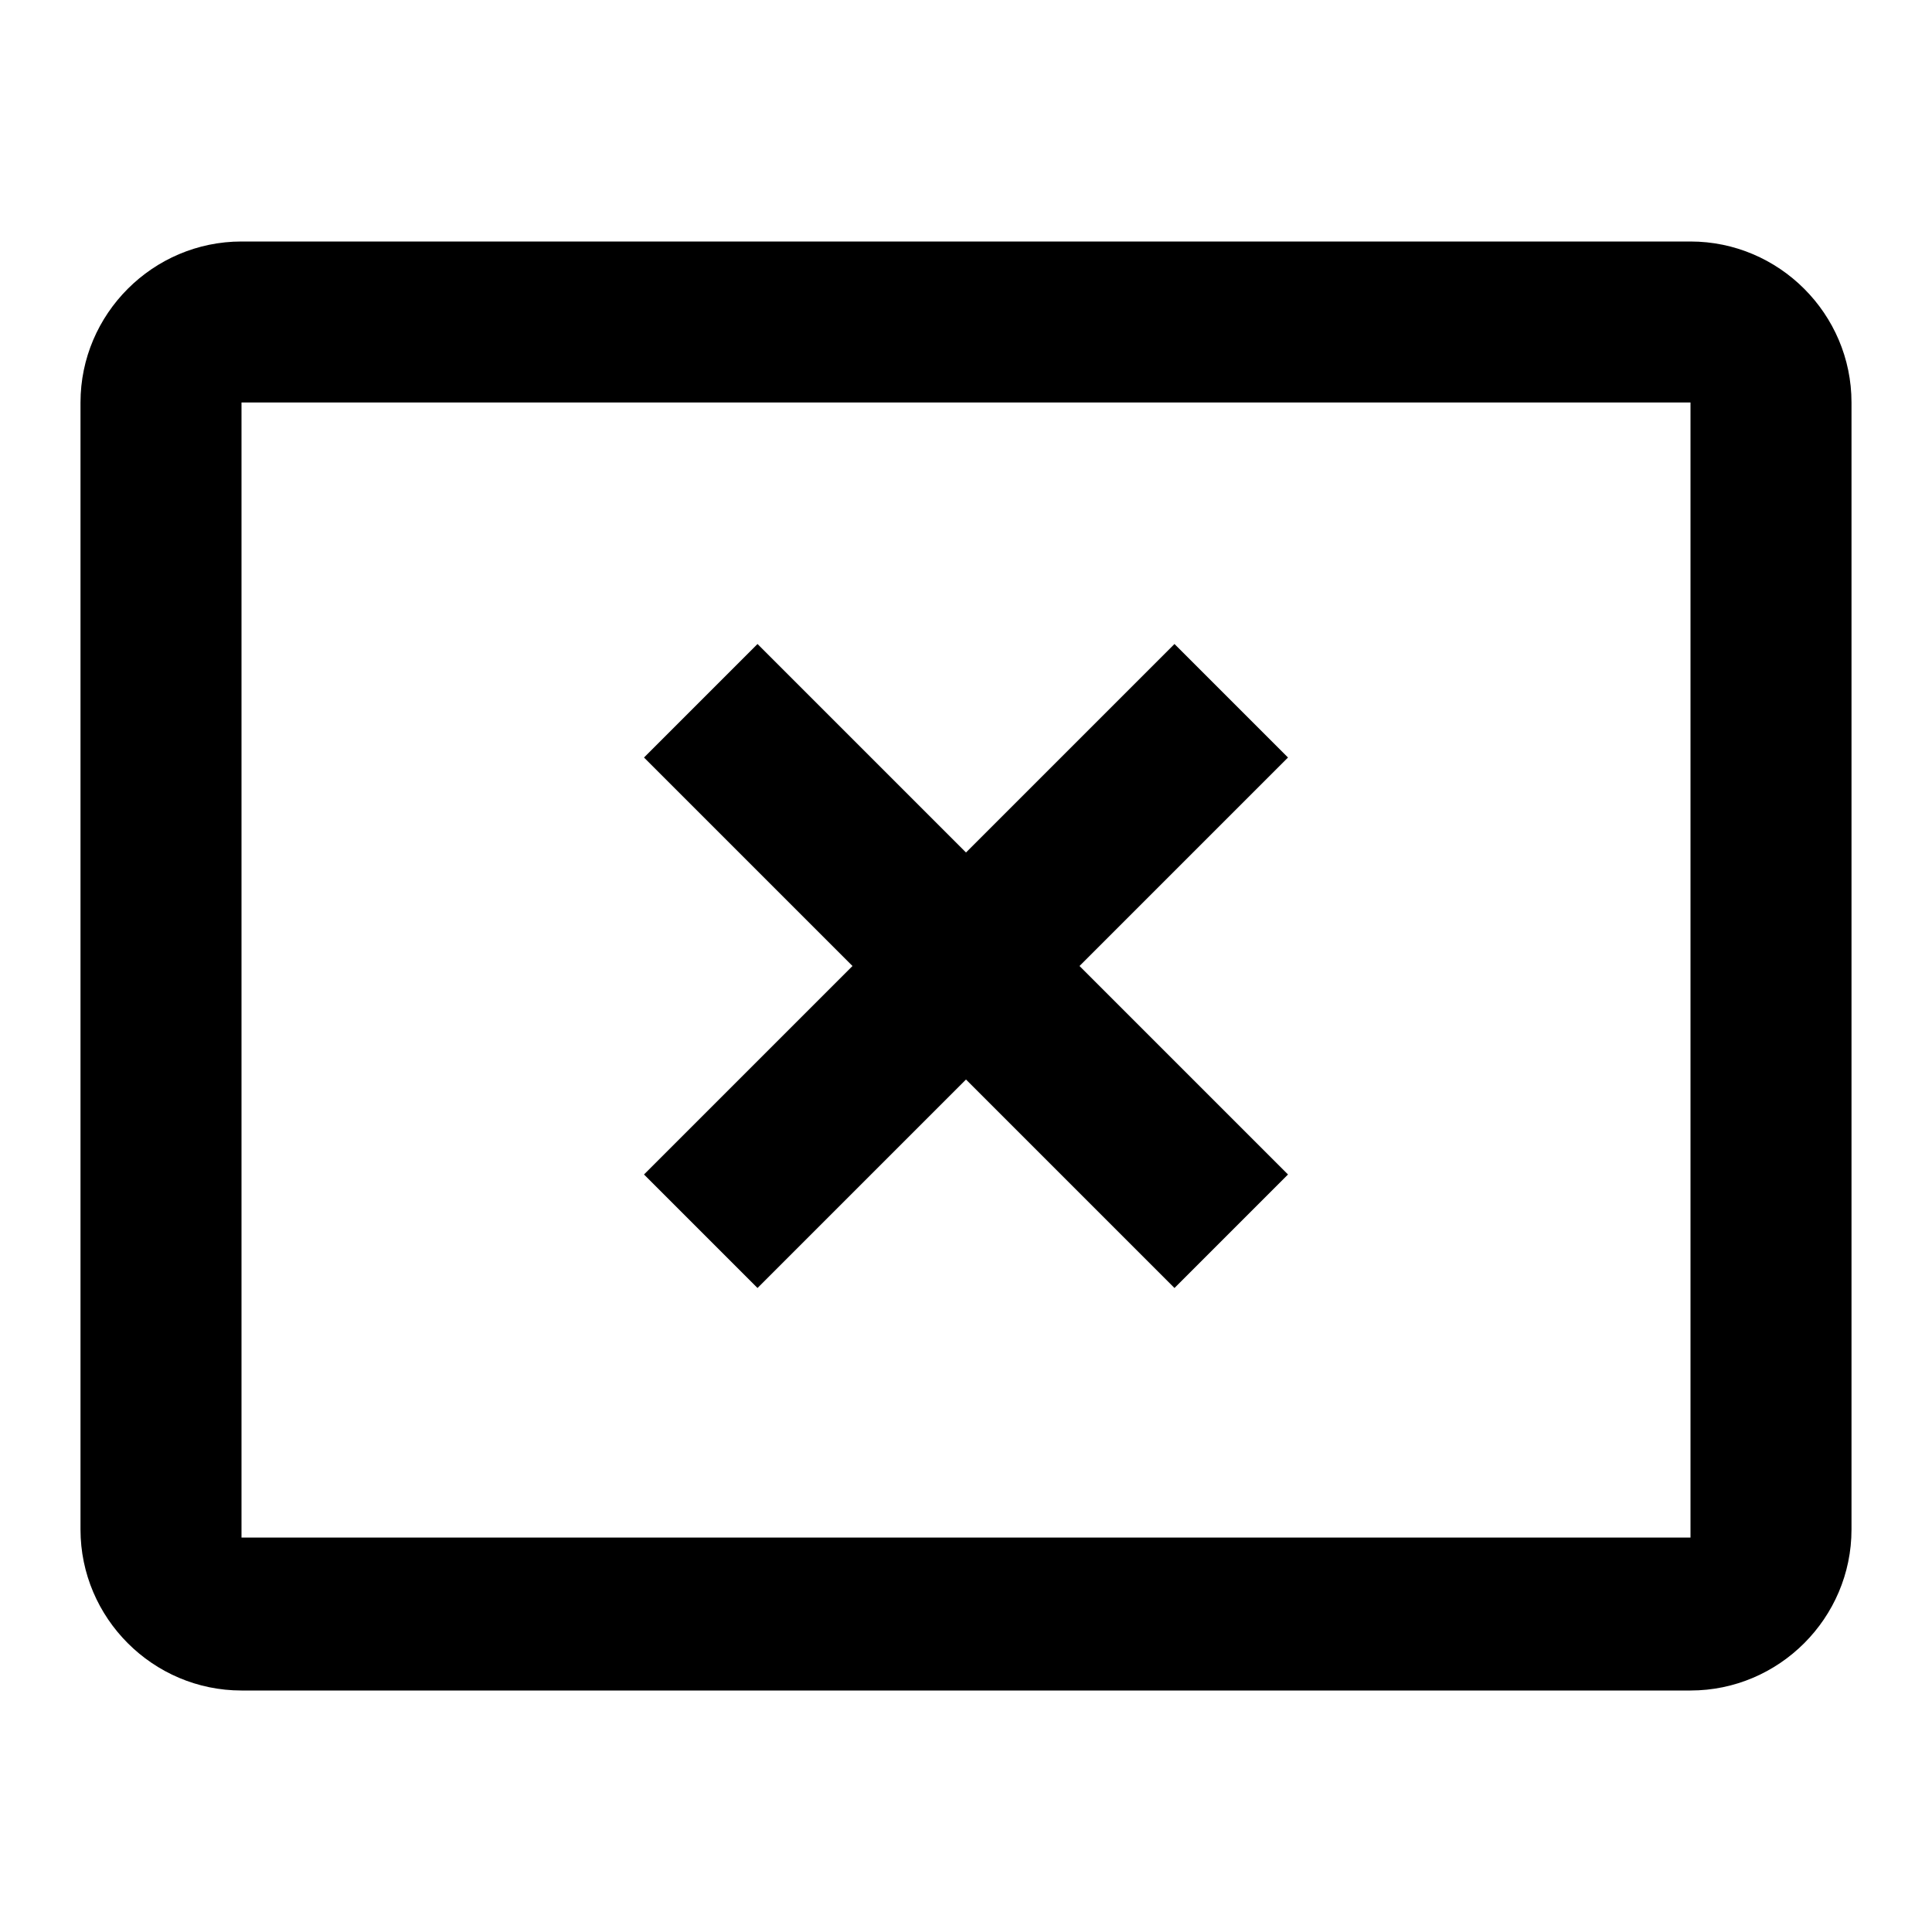
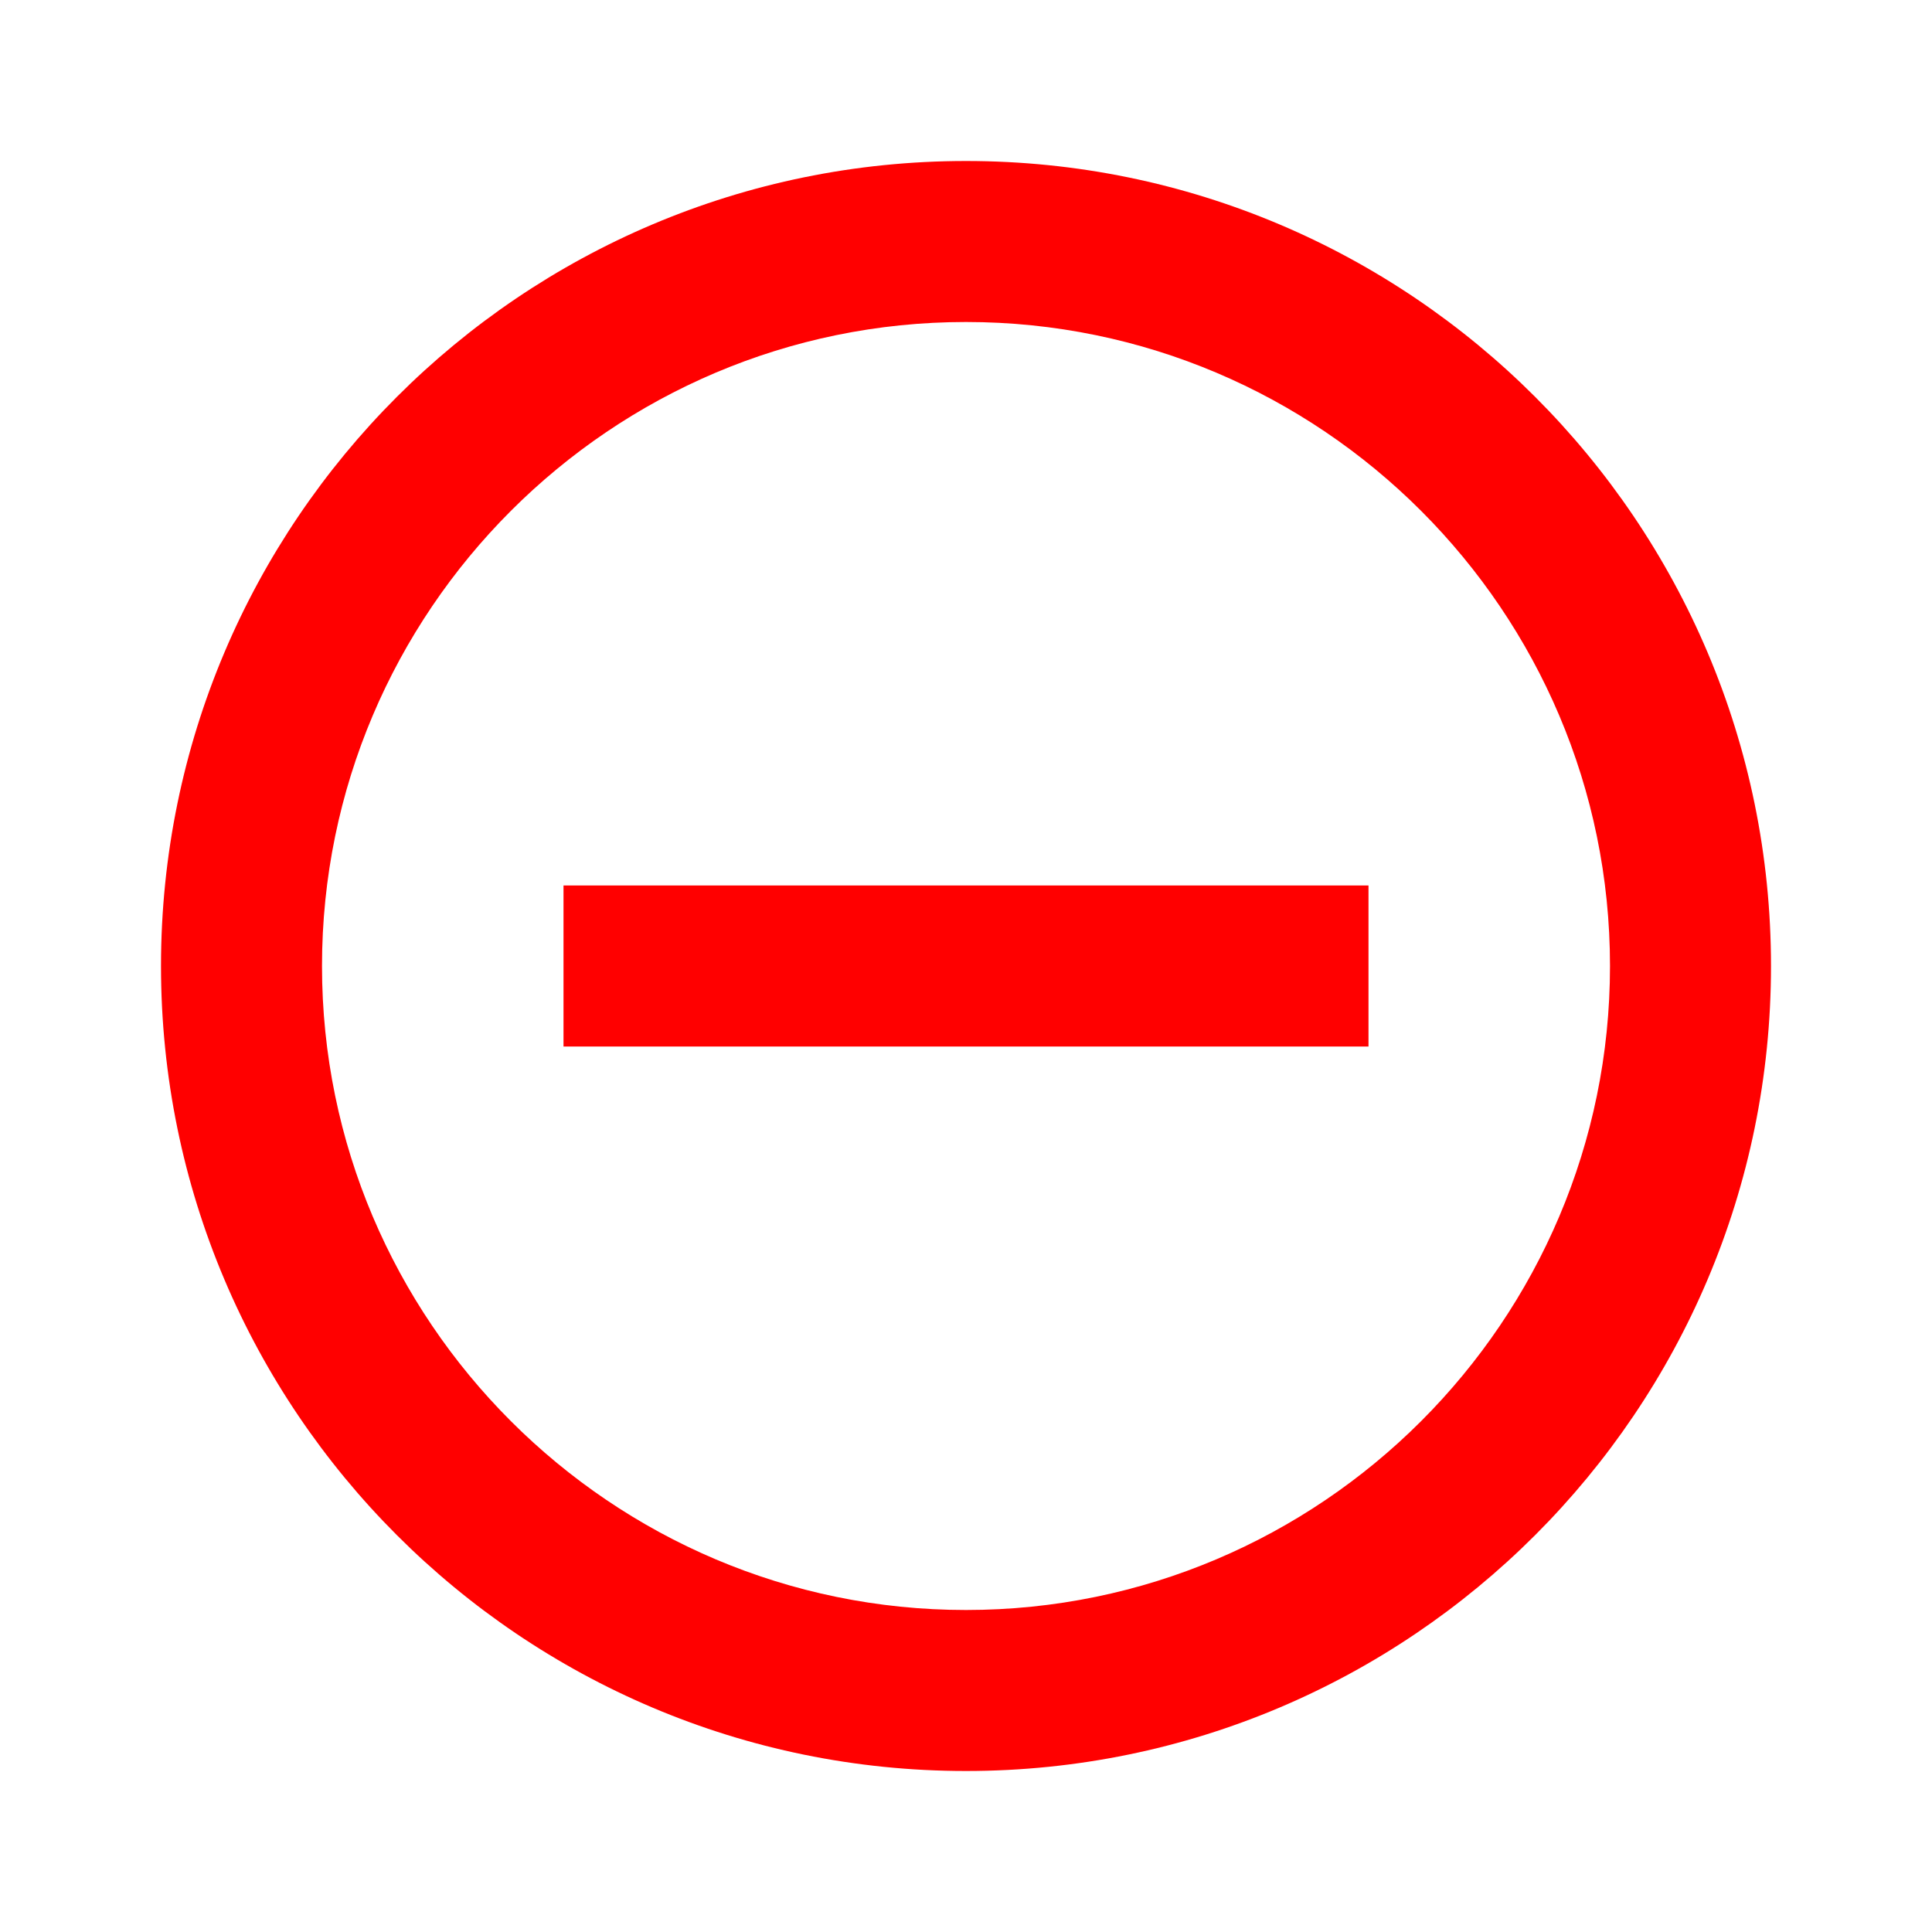
- <svg xmlns="http://www.w3.org/2000/svg" width="24" height="24" viewBox="0 0 24 24">
-   <path d="M21 19.1H3V5h18v14.1zM21 3H3c-1.1 0-2 .9-2 2v14c0 1.1.9 2 2 2h18c1.1 0 2-.9 2-2V5c0-1.1-.9-2-2-2z" />
-   <path fill="none" d="M21 19.1H3V5h18v14.1zM21 3H3c-1.1 0-2 .9-2 2v14c0 1.1.9 2 2 2h18c1.1 0 2-.9 2-2V5c0-1.1-.9-2-2-2z" />
-   <path d="M14.59 8L12 10.59 9.41 8 8 9.41 10.59 12 8 14.59 9.41 16 12 13.41 14.59 16 16 14.59 13.41 12 16 9.41z" />
-   <path fill="none" d="M0 0h24v24H0z" />
+ <svg xmlns="http://www.w3.org/2000/svg" width="40" height="40" fill="red" viewBox="0 0 24 24">
+   <path d="M0 0h24v24H0z" fill="none" />
+   <path d="M7 11v2h10v-2H7zm5-9C6.48 2 2 6.48 2 12s4.48 10 10 10 10-4.48 10-10S17.52 2 12 2zm0 18c-4.41 0-8-3.59-8-8s3.59-8 8-8 8 3.59 8 8-3.59 8-8 8z" />
</svg>
